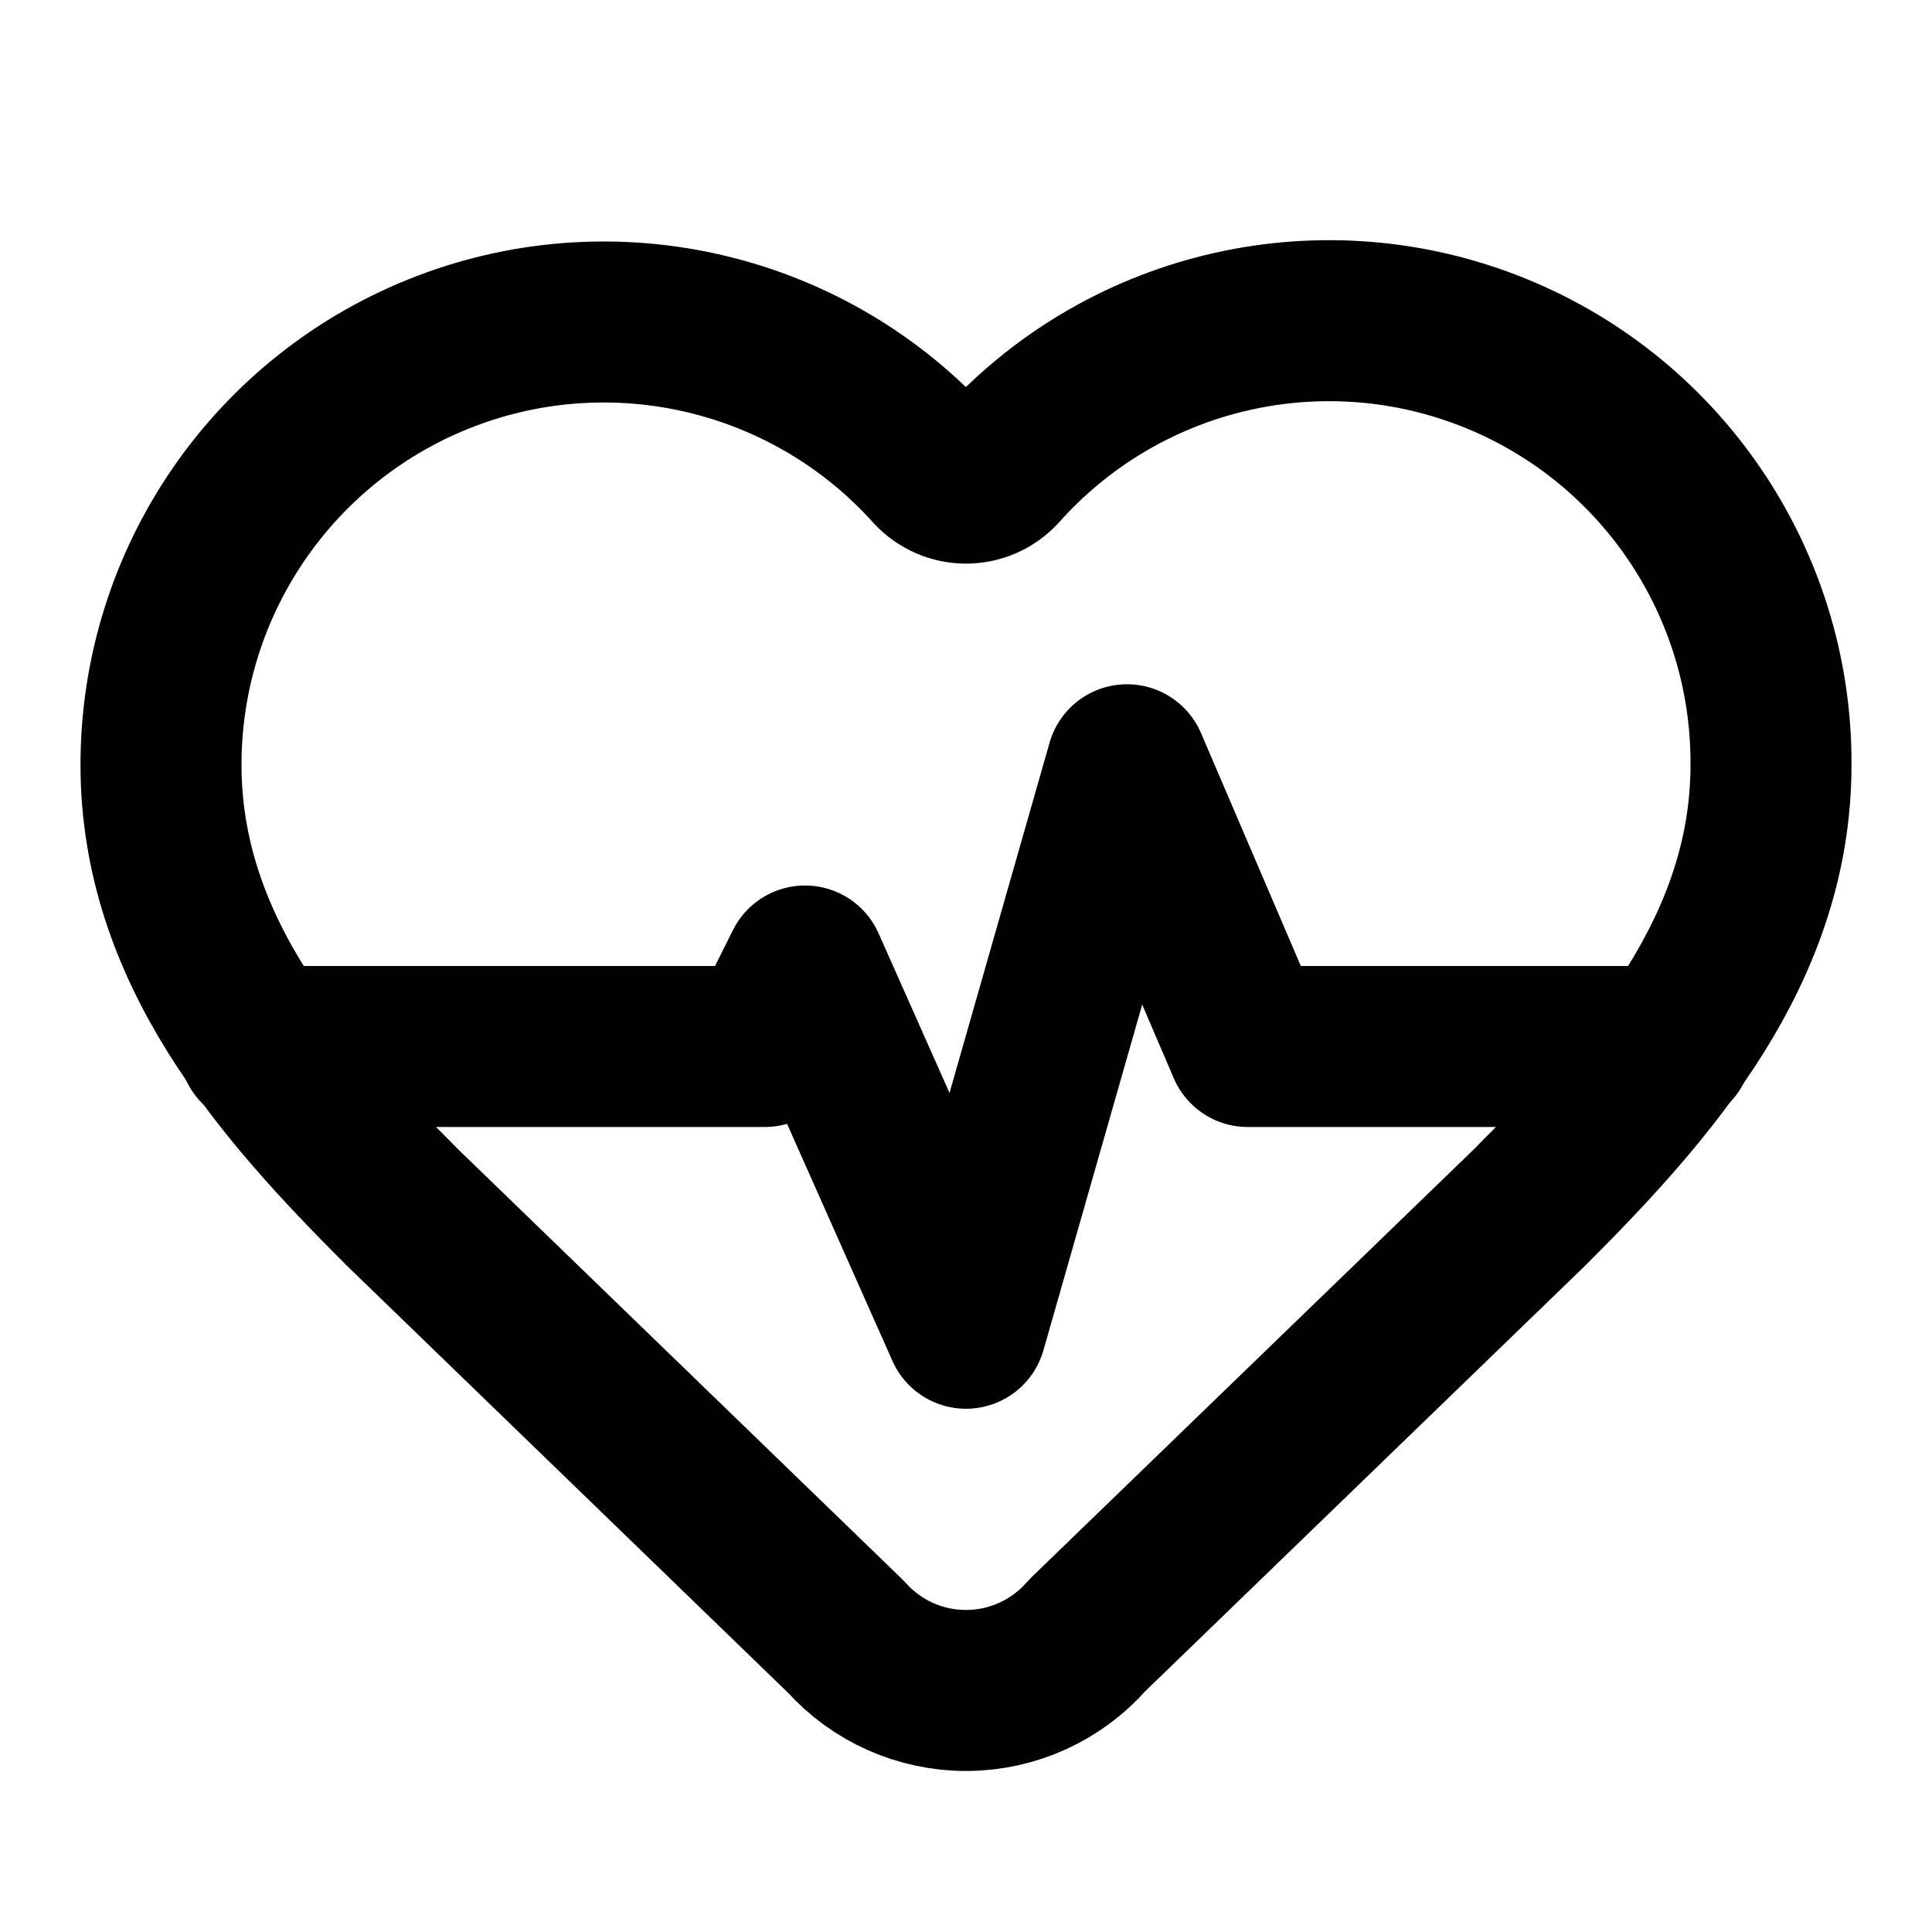
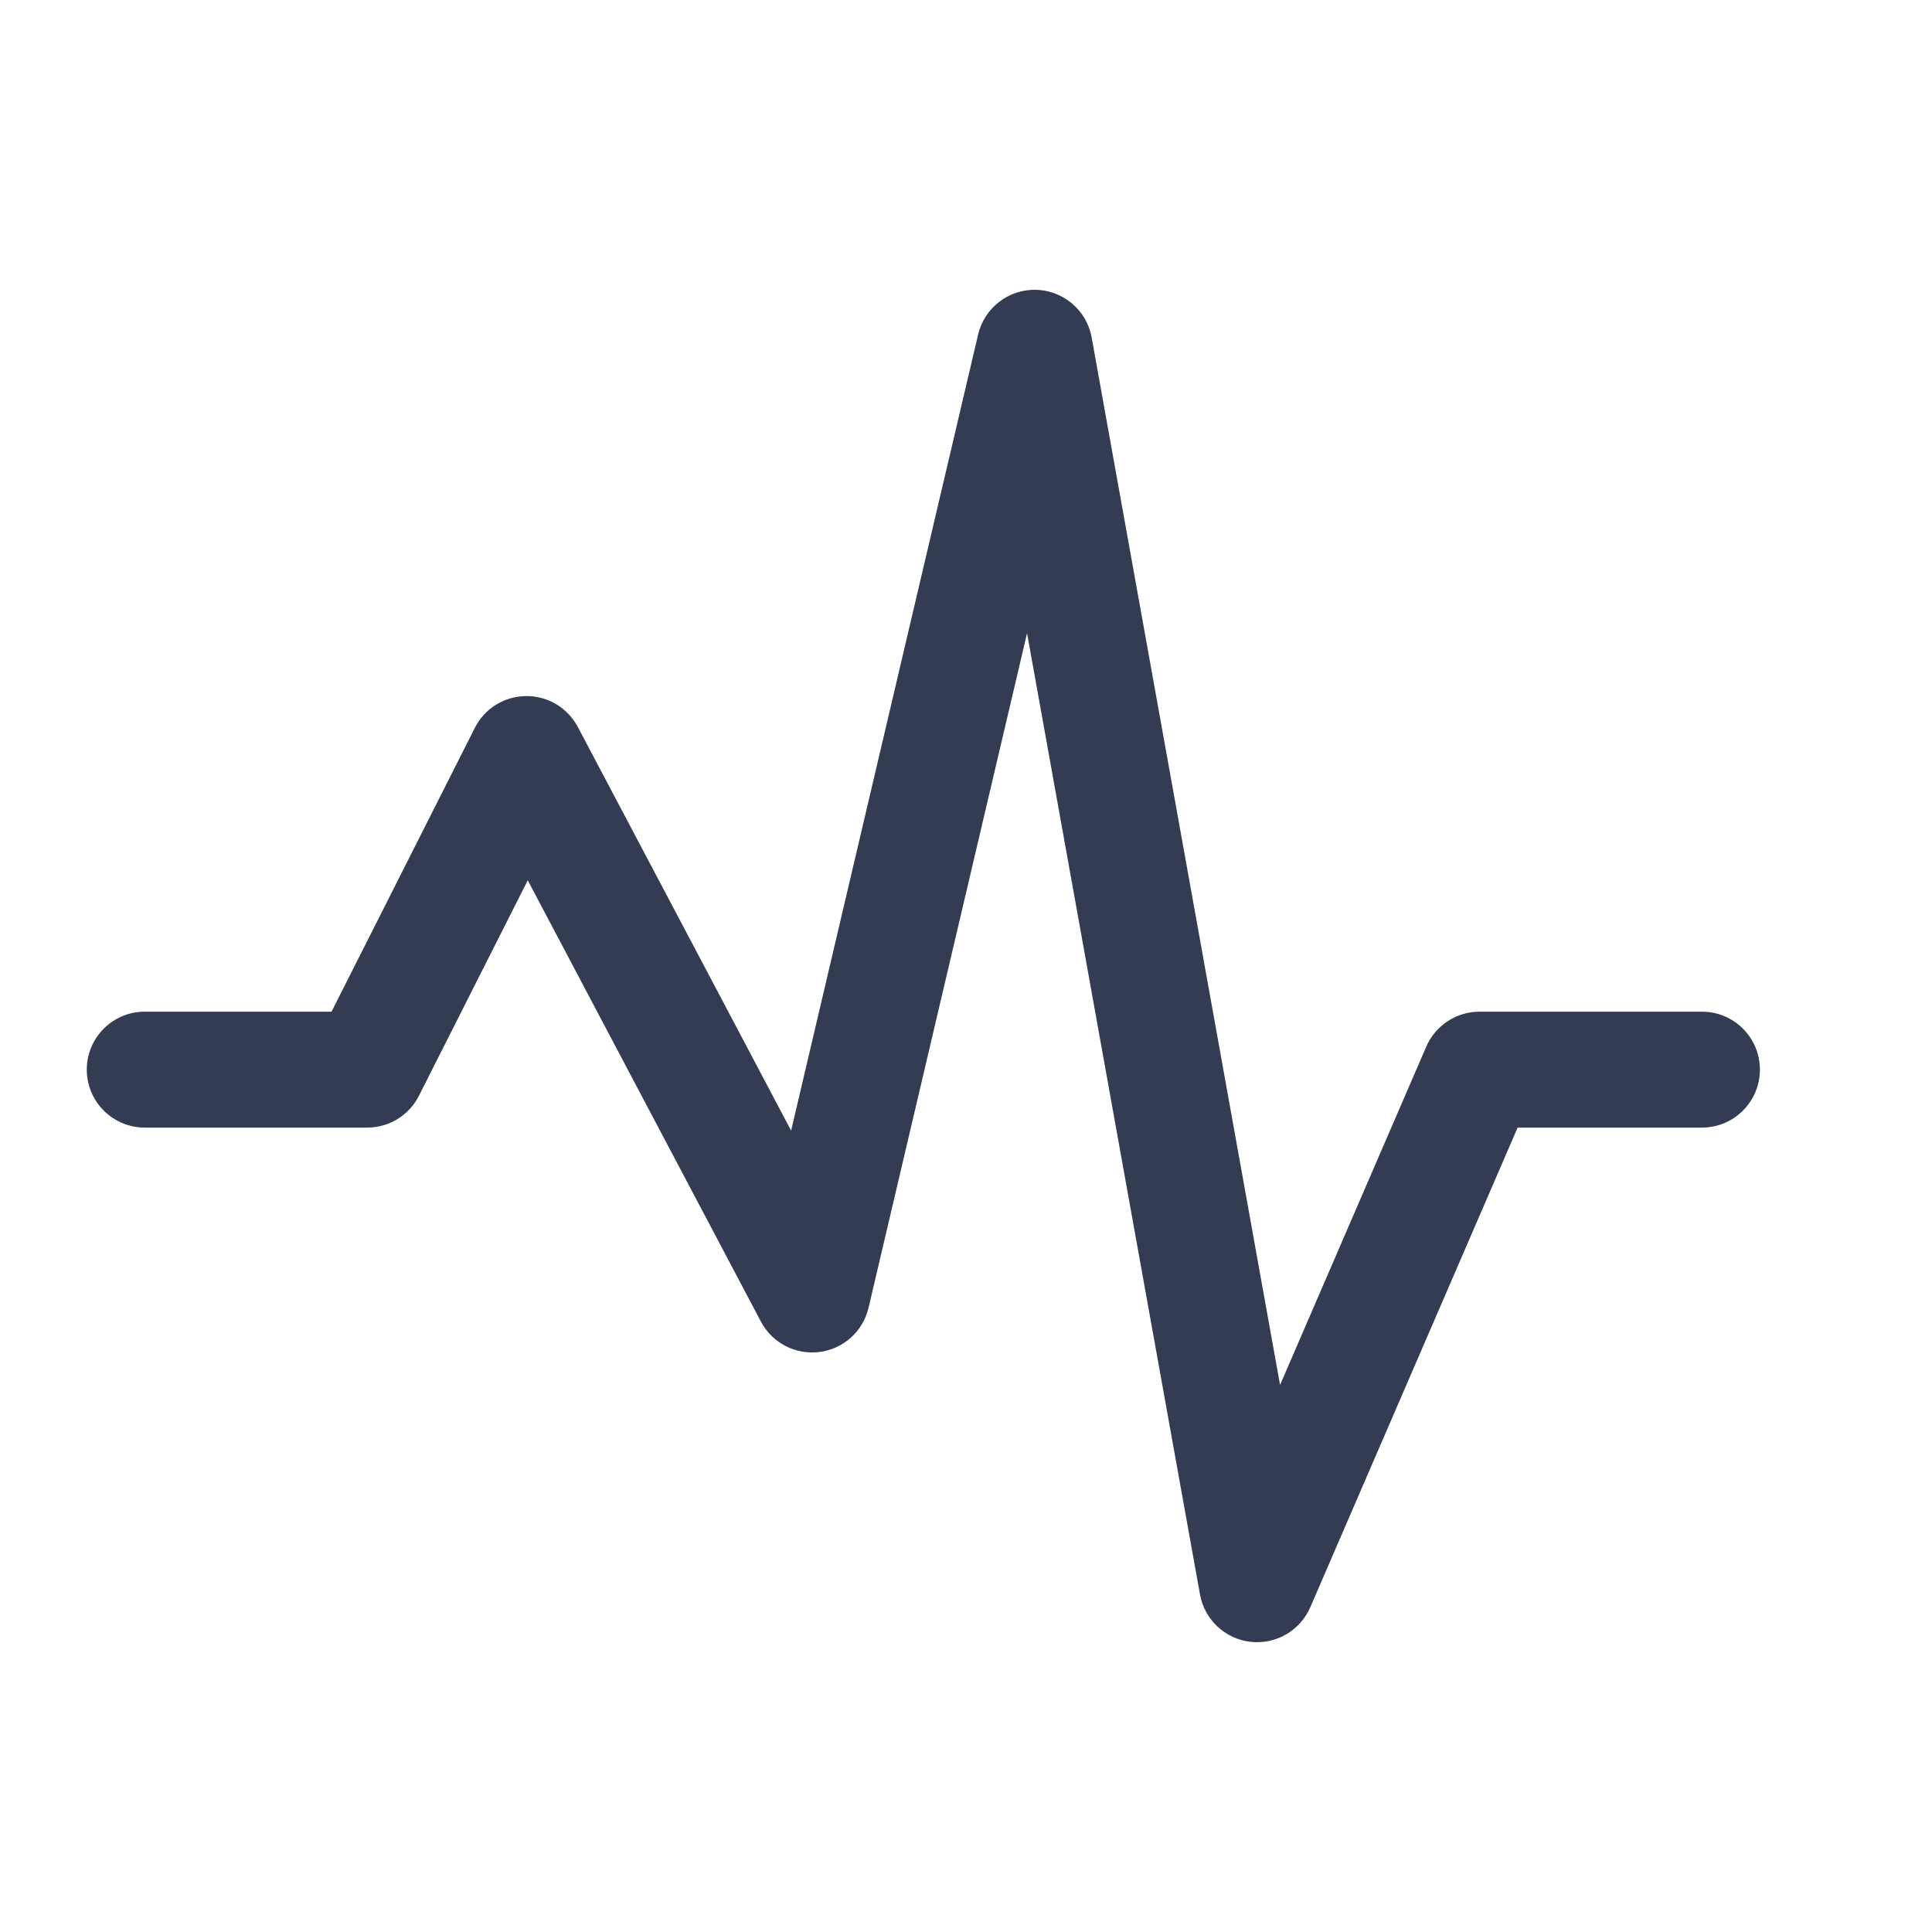
- <svg xmlns="http://www.w3.org/2000/svg" width="24" height="24" viewBox="0 0 24 24" fill="none" stroke="currentColor" stroke-width="2" stroke-linecap="round" stroke-linejoin="round" class="lucide lucide-heart-pulse-icon lucide-heart-pulse">
-   <path d="M2 9.5a5.5 5.5 0 0 1 9.591-3.676.56.56 0 0 0 .818 0A5.49 5.49 0 0 1 22 9.5c0 2.29-1.5 4-3 5.5l-5.492 5.313a2 2 0 0 1-3 .019L5 15c-1.5-1.5-3-3.2-3-5.5" />
-   <path d="M3.22 13H9.5l.5-1 2 4.5 2-7 1.5 3.5h5.27" />
+ <svg xmlns="http://www.w3.org/2000/svg" width="24" height="24" viewBox="0 0 25 24" fill="none" transform="rotate(360 0 0)">
+   <path d="M13.407 3.25C13.763 3.26 14.063 3.517 14.126 3.867L16.564 17.421L18.456 13.043C18.575 12.769 18.846 12.591 19.145 12.591H22.023C22.438 12.591 22.773 12.927 22.773 13.341C22.773 13.755 22.438 14.091 22.023 14.091H19.638L16.955 20.298C16.823 20.601 16.509 20.783 16.18 20.745C15.851 20.707 15.587 20.458 15.528 20.133L13.29 7.694L11.239 16.422C11.168 16.727 10.915 16.955 10.604 16.995C10.294 17.034 9.992 16.878 9.846 16.601L6.829 10.891L5.421 13.679C5.294 13.932 5.035 14.091 4.752 14.091H1.873C1.459 14.091 1.123 13.755 1.123 13.341C1.123 12.927 1.459 12.591 1.873 12.591H4.29L6.144 8.919C6.27 8.668 6.526 8.51 6.806 8.507C7.087 8.504 7.345 8.658 7.477 8.907L10.237 14.13L12.657 3.828C12.739 3.482 13.052 3.241 13.407 3.25Z" fill="#343C54" />
</svg>
